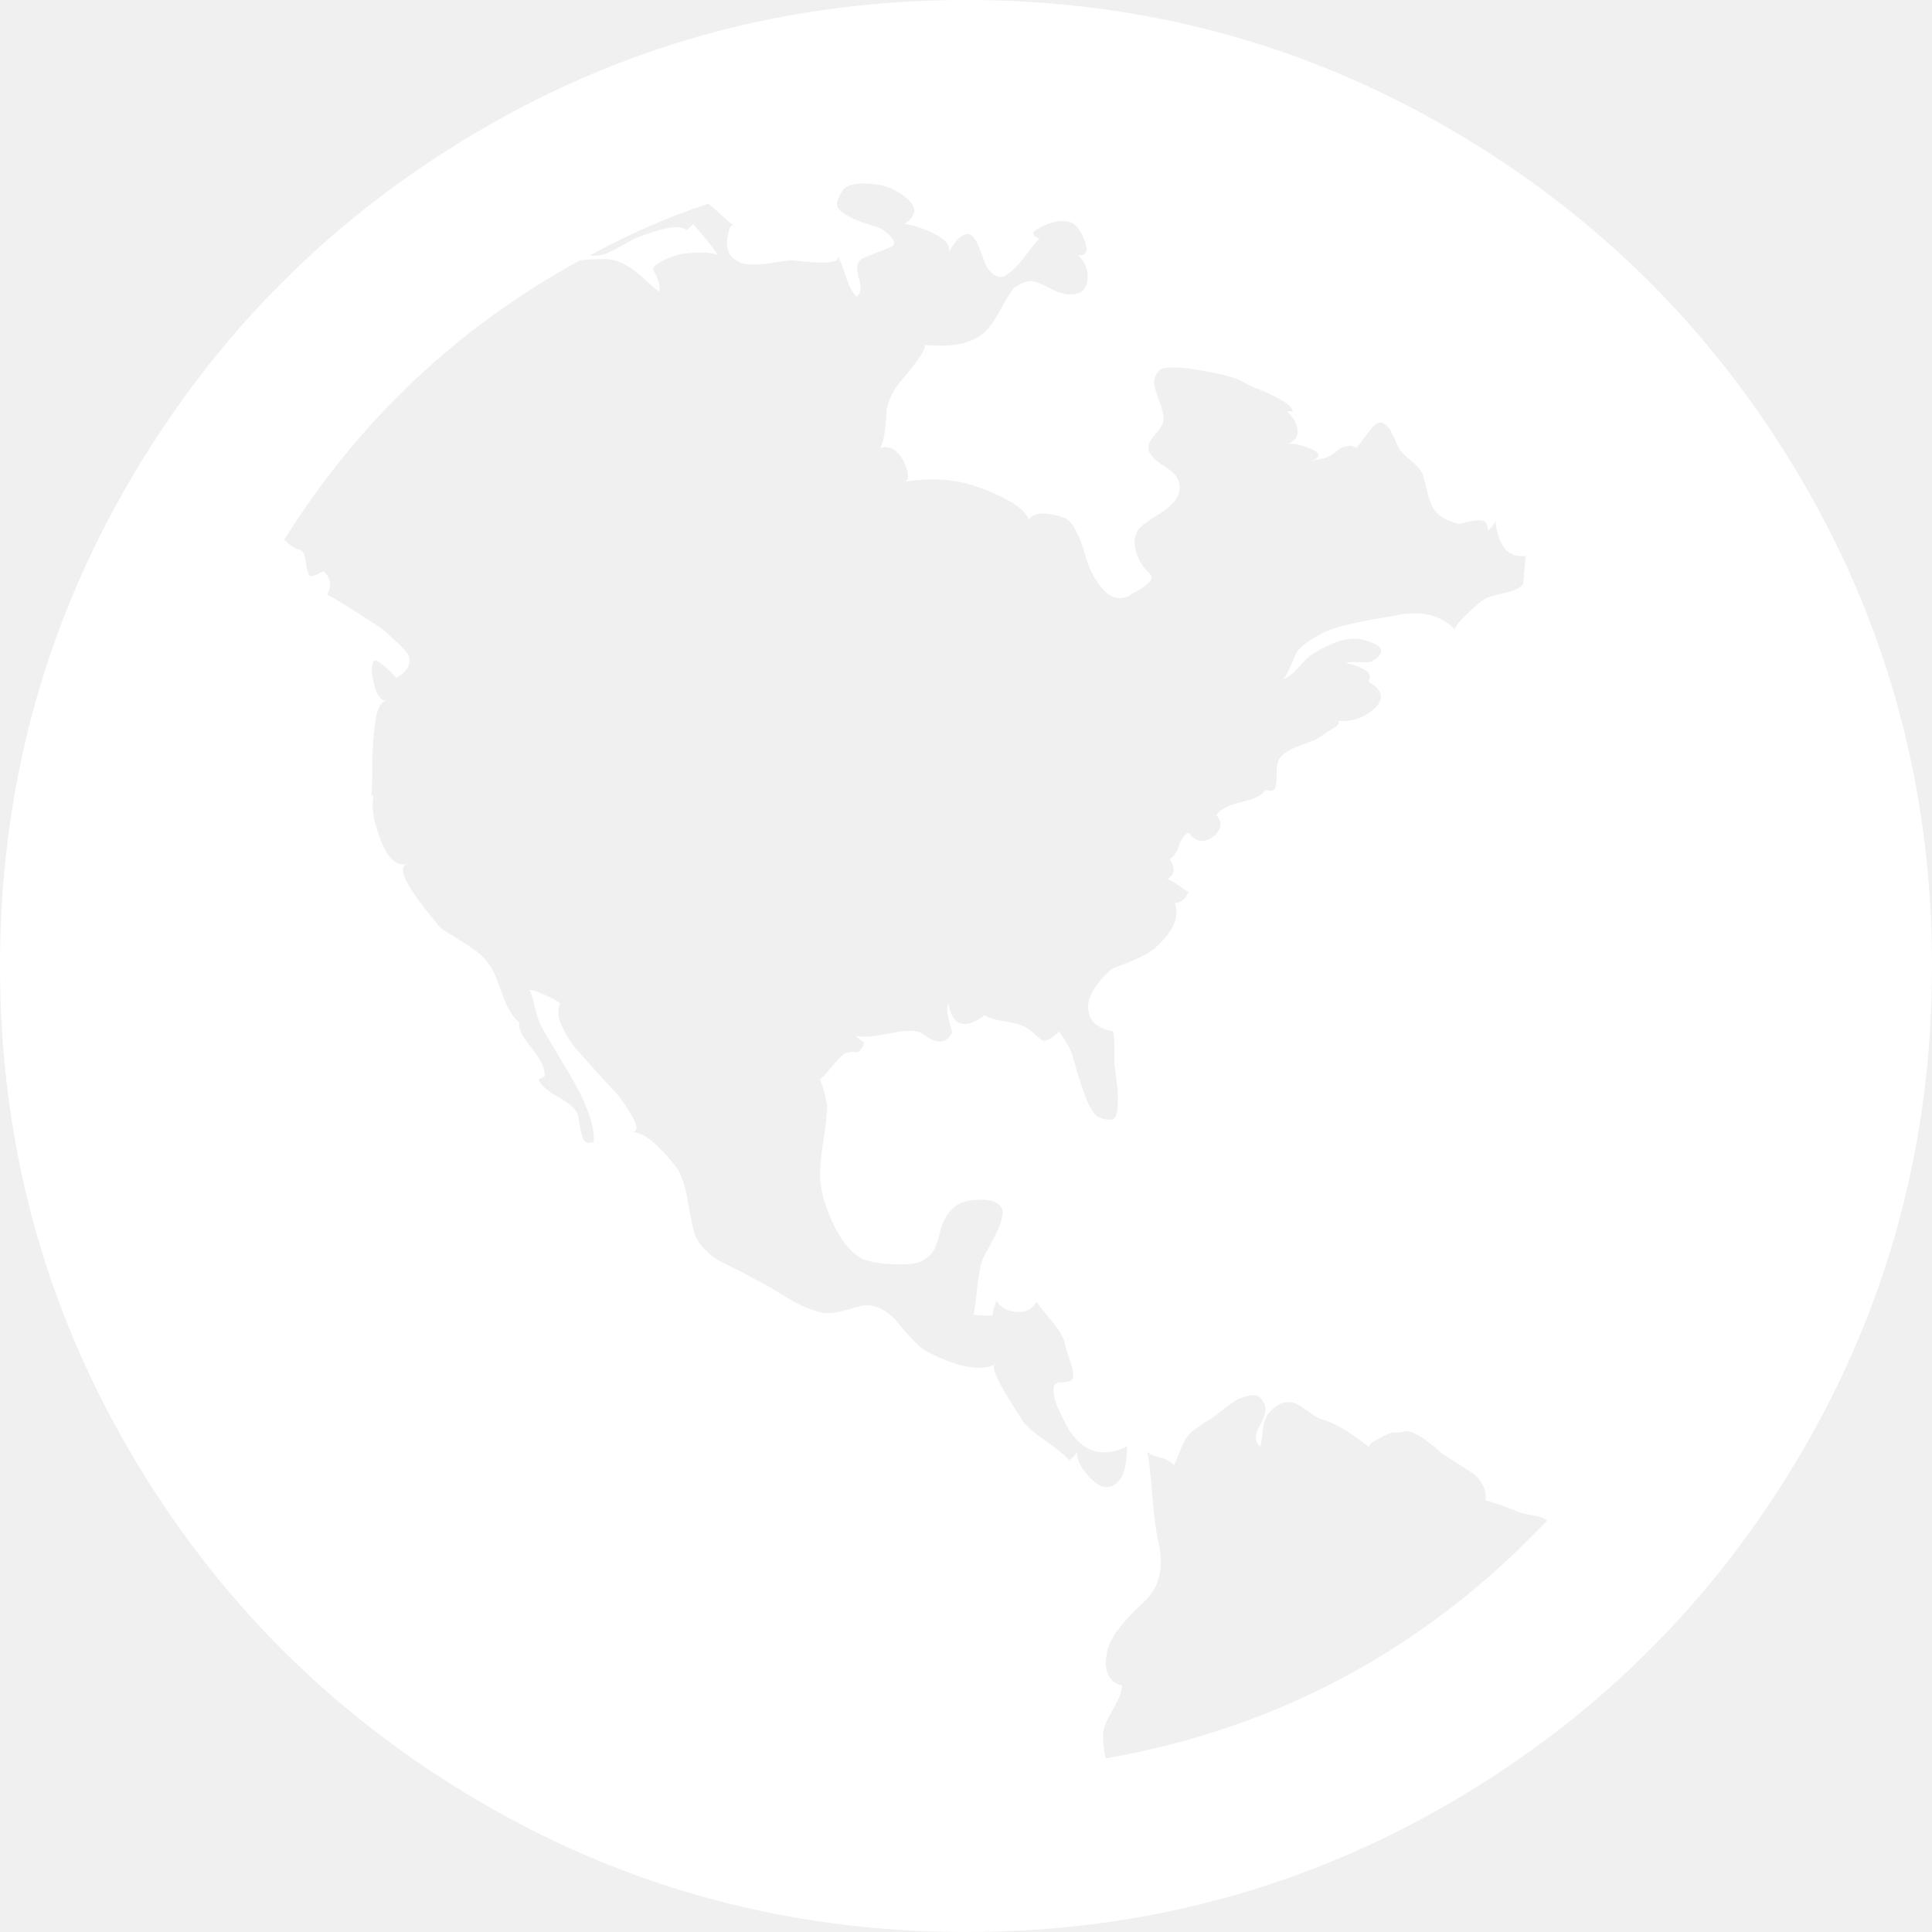
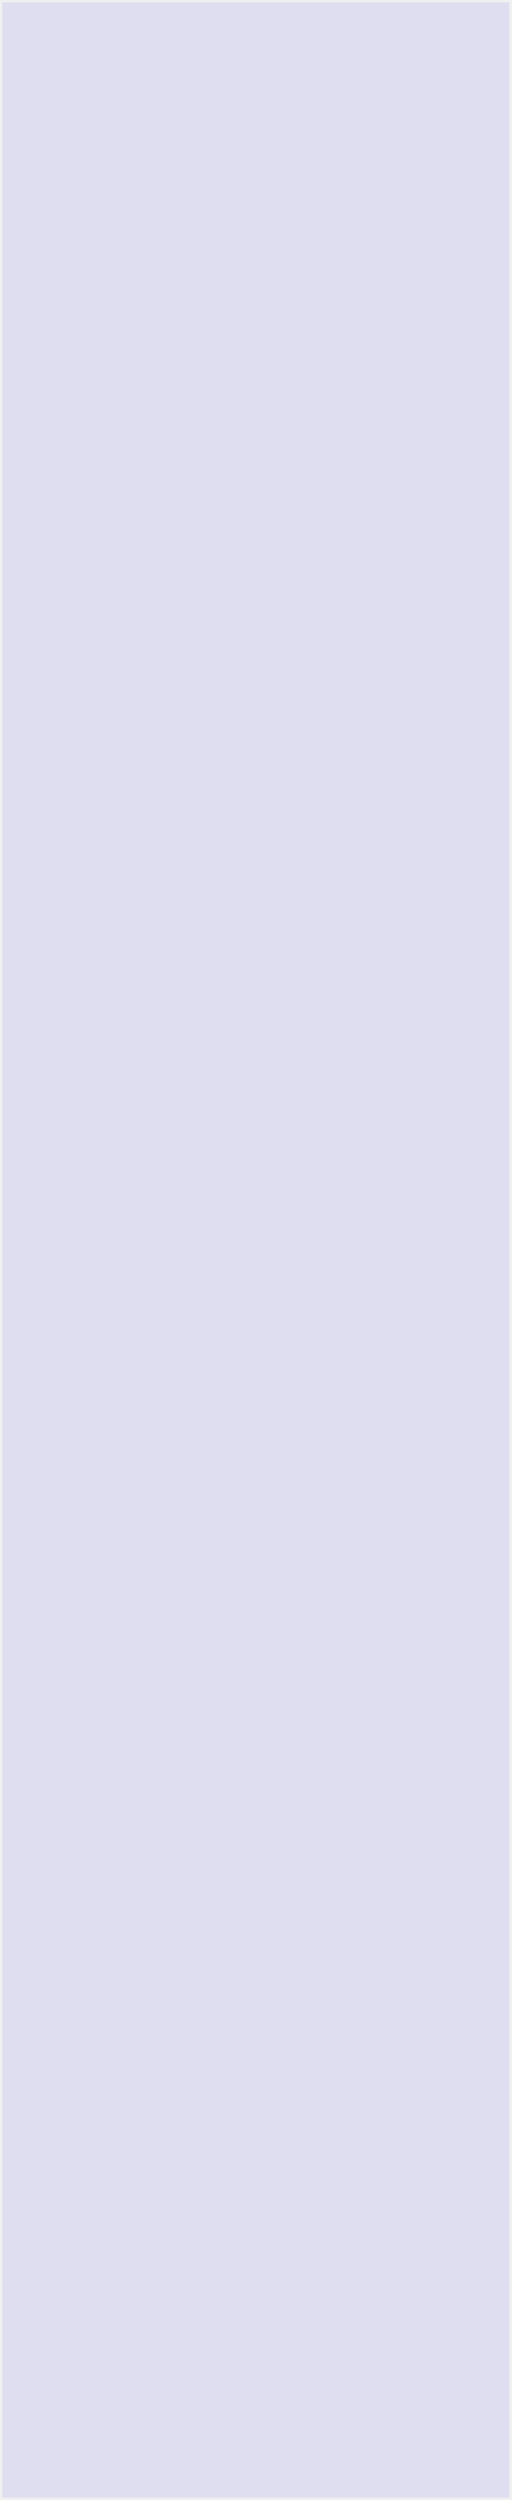
- <svg xmlns="http://www.w3.org/2000/svg" version="1.1" width="30px" height="30px">
-   <g transform="matrix(1 0 0 1 -41 -111 )">
-     <path d="M 7.471 2.012  C 9.769 0.671  12.279 0  15 0  C 17.721 0  20.231 0.671  22.529 2.012  C 24.827 3.353  26.647 5.173  27.988 7.471  C 29.329 9.769  30 12.279  30 15  C 30 17.721  29.329 20.231  27.988 22.529  C 26.647 24.827  24.827 26.647  22.529 27.988  C 20.231 29.329  17.721 30  15 30  C 12.279 30  9.769 29.329  7.471 27.988  C 5.173 26.647  3.353 24.827  2.012 22.529  C 0.671 20.231  0 17.721  0 15  C 0 12.279  0.671 9.769  2.012 7.471  C 3.353 5.173  5.173 3.353  7.471 2.012  Z M 21.191 9.941  C 20.97 9.876  20.69 9.954  20.352 10.176  C 20.326 10.189  20.264 10.251  20.166 10.361  C 20.068 10.472  19.98 10.534  19.902 10.547  C 19.928 10.547  19.958 10.514  19.99 10.449  C 20.023 10.384  20.055 10.312  20.088 10.234  C 20.12 10.156  20.143 10.111  20.156 10.098  C 20.234 10.007  20.378 9.909  20.586 9.805  C 20.768 9.727  21.107 9.648  21.602 9.57  C 22.044 9.466  22.376 9.538  22.598 9.785  C 22.572 9.759  22.633 9.674  22.783 9.531  C 22.933 9.388  23.027 9.31  23.066 9.297  C 23.105 9.271  23.203 9.242  23.359 9.209  C 23.516 9.176  23.613 9.128  23.652 9.062  L 23.691 8.633  C 23.535 8.646  23.421 8.6  23.35 8.496  C 23.278 8.392  23.236 8.255  23.223 8.086  C 23.223 8.112  23.184 8.164  23.105 8.242  C 23.105 8.151  23.076 8.099  23.018 8.086  C 22.959 8.073  22.884 8.079  22.793 8.105  C 22.702 8.132  22.643 8.138  22.617 8.125  C 22.487 8.086  22.389 8.037  22.324 7.979  C 22.259 7.92  22.207 7.812  22.168 7.656  C 22.129 7.5  22.103 7.402  22.09 7.363  C 22.064 7.298  22.002 7.227  21.904 7.148  C 21.807 7.07  21.745 7.005  21.719 6.953  C 21.706 6.927  21.689 6.891  21.67 6.846  C 21.65 6.8  21.631 6.758  21.611 6.719  C 21.592 6.68  21.566 6.644  21.533 6.611  C 21.501 6.579  21.465 6.562  21.426 6.562  C 21.387 6.562  21.341 6.595  21.289 6.66  C 21.237 6.725  21.188 6.79  21.143 6.855  C 21.097 6.921  21.068 6.953  21.055 6.953  C 21.016 6.927  20.977 6.917  20.938 6.924  C 20.898 6.93  20.869 6.937  20.85 6.943  C 20.83 6.95  20.801 6.969  20.762 7.002  C 20.723 7.035  20.69 7.057  20.664 7.07  C 20.625 7.096  20.57 7.116  20.498 7.129  C 20.426 7.142  20.371 7.155  20.332 7.168  C 20.527 7.103  20.521 7.031  20.312 6.953  C 20.182 6.901  20.078 6.882  20 6.895  C 20.117 6.842  20.166 6.764  20.146 6.66  C 20.127 6.556  20.072 6.465  19.98 6.387  L 20.078 6.387  C 20.065 6.335  20.01 6.279  19.912 6.221  C 19.814 6.162  19.701 6.107  19.57 6.055  C 19.44 6.003  19.355 5.964  19.316 5.938  C 19.212 5.872  18.991 5.811  18.652 5.752  C 18.314 5.693  18.099 5.69  18.008 5.742  C 17.943 5.82  17.913 5.889  17.92 5.947  C 17.926 6.006  17.952 6.097  17.998 6.221  C 18.044 6.344  18.066 6.426  18.066 6.465  C 18.079 6.543  18.044 6.628  17.959 6.719  C 17.874 6.81  17.832 6.888  17.832 6.953  C 17.832 7.044  17.923 7.145  18.105 7.256  C 18.288 7.367  18.353 7.507  18.301 7.676  C 18.262 7.78  18.158 7.884  17.988 7.988  C 17.819 8.092  17.715 8.171  17.676 8.223  C 17.611 8.327  17.601 8.447  17.646 8.584  C 17.692 8.721  17.76 8.828  17.852 8.906  C 17.878 8.932  17.887 8.958  17.881 8.984  C 17.874 9.01  17.852 9.04  17.812 9.072  C 17.773 9.105  17.738 9.131  17.705 9.15  C 17.673 9.17  17.63 9.193  17.578 9.219  L 17.52 9.258  C 17.376 9.323  17.243 9.284  17.119 9.141  C 16.995 8.997  16.908 8.828  16.855 8.633  C 16.764 8.307  16.66 8.112  16.543 8.047  C 16.243 7.943  16.055 7.949  15.977 8.066  C 15.911 7.897  15.645 7.728  15.176 7.559  C 14.85 7.441  14.473 7.415  14.043 7.48  C 14.121 7.467  14.121 7.37  14.043 7.188  C 13.952 6.992  13.828 6.914  13.672 6.953  C 13.711 6.875  13.737 6.761  13.75 6.611  C 13.763 6.462  13.77 6.374  13.77 6.348  C 13.809 6.178  13.887 6.029  14.004 5.898  C 14.017 5.885  14.062 5.83  14.141 5.732  C 14.219 5.635  14.281 5.547  14.326 5.469  C 14.372 5.391  14.375 5.352  14.336 5.352  C 14.792 5.404  15.117 5.332  15.312 5.137  C 15.378 5.072  15.452 4.961  15.537 4.805  C 15.622 4.648  15.69 4.538  15.742 4.473  C 15.859 4.395  15.951 4.359  16.016 4.365  C 16.081 4.372  16.175 4.408  16.299 4.473  C 16.423 4.538  16.517 4.57  16.582 4.57  C 16.764 4.583  16.865 4.512  16.885 4.355  C 16.904 4.199  16.855 4.069  16.738 3.965  C 16.895 3.978  16.914 3.867  16.797 3.633  C 16.745 3.542  16.693 3.483  16.641 3.457  C 16.484 3.405  16.309 3.438  16.113 3.555  C 16.009 3.607  16.022 3.659  16.152 3.711  C 16.139 3.698  16.077 3.766  15.967 3.916  C 15.856 4.066  15.749 4.18  15.645 4.258  C 15.54 4.336  15.436 4.303  15.332 4.16  C 15.319 4.147  15.283 4.059  15.225 3.896  C 15.166 3.734  15.104 3.646  15.039 3.633  C 14.935 3.633  14.831 3.73  14.727 3.926  C 14.766 3.822  14.694 3.724  14.512 3.633  C 14.329 3.542  14.173 3.49  14.043 3.477  C 14.29 3.32  14.238 3.145  13.887 2.949  C 13.796 2.897  13.662 2.865  13.486 2.852  C 13.311 2.839  13.184 2.865  13.105 2.93  C 13.04 3.021  13.005 3.096  12.998 3.154  C 12.992 3.213  13.024 3.265  13.096 3.311  C 13.167 3.356  13.236 3.392  13.301 3.418  C 13.366 3.444  13.441 3.47  13.525 3.496  C 13.61 3.522  13.665 3.542  13.691 3.555  C 13.874 3.685  13.926 3.776  13.848 3.828  C 13.822 3.841  13.766 3.864  13.682 3.896  C 13.597 3.929  13.522 3.958  13.457 3.984  C 13.392 4.01  13.353 4.036  13.34 4.062  C 13.301 4.115  13.301 4.206  13.34 4.336  C 13.379 4.466  13.366 4.557  13.301 4.609  C 13.236 4.544  13.177 4.43  13.125 4.268  C 13.073 4.105  13.027 3.997  12.988 3.945  C 13.079 4.062  12.917 4.102  12.5 4.062  L 12.305 4.043  C 12.253 4.043  12.148 4.056  11.992 4.082  C 11.836 4.108  11.702 4.115  11.592 4.102  C 11.481 4.089  11.393 4.036  11.328 3.945  C 11.276 3.841  11.276 3.711  11.328 3.555  C 11.341 3.503  11.367 3.49  11.406 3.516  C 11.354 3.477  11.283 3.415  11.191 3.33  C 11.1 3.245  11.035 3.19  10.996 3.164  C 10.397 3.359  9.785 3.626  9.16 3.965  C 9.238 3.978  9.316 3.971  9.395 3.945  C 9.46 3.919  9.544 3.877  9.648 3.818  C 9.753 3.76  9.818 3.724  9.844 3.711  C 10.286 3.529  10.56 3.483  10.664 3.574  L 10.762 3.477  C 10.944 3.685  11.074 3.848  11.152 3.965  C 11.061 3.913  10.866 3.906  10.566 3.945  C 10.306 4.023  10.163 4.102  10.137 4.18  C 10.228 4.336  10.26 4.453  10.234 4.531  C 10.182 4.492  10.107 4.427  10.01 4.336  C 9.912 4.245  9.818 4.173  9.727 4.121  C 9.635 4.069  9.538 4.036  9.434 4.023  C 9.225 4.023  9.082 4.03  9.004 4.043  C 7.103 5.085  5.573 6.53  4.414 8.379  C 4.505 8.47  4.583 8.522  4.648 8.535  C 4.701 8.548  4.733 8.607  4.746 8.711  C 4.759 8.815  4.775 8.887  4.795 8.926  C 4.814 8.965  4.889 8.945  5.02 8.867  C 5.137 8.971  5.156 9.095  5.078 9.238  C 5.091 9.225  5.378 9.401  5.938 9.766  C 6.185 9.987  6.322 10.124  6.348 10.176  C 6.387 10.319  6.322 10.436  6.152 10.527  C 6.139 10.501  6.081 10.443  5.977 10.352  C 5.872 10.26  5.814 10.234  5.801 10.273  C 5.762 10.339  5.765 10.459  5.811 10.635  C 5.856 10.811  5.924 10.892  6.016 10.879  C 5.924 10.879  5.863 10.983  5.83 11.191  C 5.798 11.4  5.781 11.631  5.781 11.885  C 5.781 12.139  5.775 12.292  5.762 12.344  L 5.801 12.363  C 5.762 12.52  5.798 12.744  5.908 13.037  C 6.019 13.33  6.159 13.457  6.328 13.418  C 6.159 13.457  6.289 13.737  6.719 14.258  C 6.797 14.362  6.849 14.421  6.875 14.434  C 6.914 14.46  6.992 14.508  7.109 14.58  C 7.227 14.652  7.324 14.717  7.402 14.775  C 7.48 14.834  7.546 14.902  7.598 14.98  C 7.65 15.046  7.715 15.192  7.793 15.42  C 7.871 15.648  7.962 15.801  8.066 15.879  C 8.04 15.957  8.102 16.087  8.252 16.27  C 8.402 16.452  8.47 16.602  8.457 16.719  C 8.444 16.719  8.428 16.725  8.408 16.738  C 8.389 16.751  8.372 16.758  8.359 16.758  C 8.398 16.849  8.499 16.94  8.662 17.031  C 8.825 17.122  8.926 17.207  8.965 17.285  C 8.978 17.324  8.991 17.389  9.004 17.48  C 9.017 17.572  9.036 17.643  9.062 17.695  C 9.089 17.747  9.141 17.76  9.219 17.734  C 9.245 17.474  9.089 17.07  8.75 16.523  C 8.555 16.198  8.444 16.009  8.418 15.957  C 8.379 15.892  8.343 15.791  8.311 15.654  C 8.278 15.518  8.249 15.423  8.223 15.371  C 8.249 15.371  8.288 15.381  8.34 15.4  C 8.392 15.42  8.447 15.443  8.506 15.469  C 8.564 15.495  8.613 15.521  8.652 15.547  C 8.691 15.573  8.704 15.592  8.691 15.605  C 8.652 15.697  8.665 15.811  8.73 15.947  C 8.796 16.084  8.874 16.204  8.965 16.309  C 9.056 16.413  9.167 16.536  9.297 16.68  C 9.427 16.823  9.505 16.908  9.531 16.934  C 9.609 17.012  9.701 17.139  9.805 17.314  C 9.909 17.49  9.909 17.578  9.805 17.578  C 9.922 17.578  10.052 17.646  10.195 17.783  C 10.339 17.92  10.449 18.047  10.527 18.164  C 10.592 18.268  10.645 18.438  10.684 18.672  C 10.723 18.906  10.755 19.062  10.781 19.141  C 10.807 19.232  10.863 19.32  10.947 19.404  C 11.032 19.489  11.113 19.551  11.191 19.59  L 11.504 19.746  C 11.504 19.746  11.589 19.792  11.758 19.883  C 11.823 19.909  11.943 19.977  12.119 20.088  C 12.295 20.199  12.435 20.273  12.539 20.312  C 12.669 20.365  12.773 20.391  12.852 20.391  C 12.93 20.391  13.024 20.374  13.135 20.342  C 13.245 20.309  13.333 20.286  13.398 20.273  C 13.594 20.247  13.783 20.345  13.965 20.566  C 14.147 20.788  14.284 20.924  14.375 20.977  C 14.844 21.224  15.202 21.296  15.449 21.191  C 15.423 21.204  15.426 21.253  15.459 21.338  C 15.492 21.423  15.544 21.523  15.615 21.641  C 15.687 21.758  15.745 21.852  15.791 21.924  C 15.837 21.995  15.872 22.051  15.898 22.09  C 15.964 22.168  16.081 22.266  16.25 22.383  C 16.419 22.5  16.536 22.598  16.602 22.676  C 16.68 22.624  16.725 22.565  16.738 22.5  C 16.699 22.604  16.745 22.734  16.875 22.891  C 17.005 23.047  17.122 23.112  17.227 23.086  C 17.409 23.047  17.5 22.839  17.5 22.461  C 17.096 22.656  16.777 22.539  16.543 22.109  C 16.543 22.096  16.527 22.061  16.494 22.002  C 16.462 21.943  16.436 21.888  16.416 21.836  C 16.396 21.784  16.38 21.729  16.367 21.67  C 16.354 21.611  16.354 21.562  16.367 21.523  C 16.38 21.484  16.413 21.465  16.465 21.465  C 16.582 21.465  16.647 21.442  16.66 21.396  C 16.673 21.351  16.66 21.27  16.621 21.152  C 16.582 21.035  16.556 20.951  16.543 20.898  C 16.53 20.794  16.458 20.664  16.328 20.508  C 16.198 20.352  16.12 20.254  16.094 20.215  C 16.029 20.332  15.924 20.384  15.781 20.371  C 15.638 20.358  15.534 20.299  15.469 20.195  C 15.469 20.208  15.459 20.244  15.439 20.303  C 15.42 20.361  15.41 20.404  15.41 20.43  C 15.241 20.43  15.143 20.423  15.117 20.41  C 15.13 20.371  15.146 20.257  15.166 20.068  C 15.186 19.88  15.208 19.733  15.234 19.629  C 15.247 19.577  15.283 19.499  15.342 19.395  C 15.4 19.29  15.449 19.196  15.488 19.111  C 15.527 19.027  15.553 18.945  15.566 18.867  C 15.579 18.789  15.55 18.727  15.479 18.682  C 15.407 18.636  15.293 18.62  15.137 18.633  C 14.889 18.646  14.72 18.776  14.629 19.023  C 14.616 19.062  14.596 19.131  14.57 19.229  C 14.544 19.326  14.512 19.401  14.473 19.453  C 14.434 19.505  14.375 19.551  14.297 19.59  C 14.206 19.629  14.049 19.642  13.828 19.629  C 13.607 19.616  13.451 19.583  13.359 19.531  C 13.19 19.427  13.044 19.238  12.92 18.965  C 12.796 18.691  12.734 18.451  12.734 18.242  C 12.734 18.112  12.751 17.939  12.783 17.725  C 12.816 17.51  12.835 17.347  12.842 17.236  C 12.848 17.126  12.812 16.966  12.734 16.758  C 12.773 16.732  12.832 16.67  12.91 16.572  C 12.988 16.475  13.053 16.406  13.105 16.367  C 13.132 16.354  13.161 16.344  13.193 16.338  C 13.226 16.331  13.255 16.331  13.281 16.338  C 13.307 16.344  13.333 16.335  13.359 16.309  C 13.385 16.283  13.405 16.243  13.418 16.191  C 13.405 16.178  13.379 16.159  13.34 16.133  C 13.301 16.094  13.275 16.074  13.262 16.074  C 13.353 16.113  13.538 16.104  13.818 16.045  C 14.098 15.986  14.277 15.996  14.355 16.074  C 14.551 16.217  14.694 16.204  14.785 16.035  C 14.785 16.022  14.769 15.96  14.736 15.85  C 14.704 15.739  14.701 15.651  14.727 15.586  C 14.792 15.938  14.98 15.996  15.293 15.762  C 15.332 15.801  15.433 15.833  15.596 15.859  C 15.758 15.885  15.872 15.918  15.938 15.957  C 15.977 15.983  16.022 16.019  16.074 16.064  C 16.126 16.11  16.162 16.139  16.182 16.152  C 16.201 16.165  16.234 16.162  16.279 16.143  C 16.325 16.123  16.38 16.081  16.445 16.016  C 16.576 16.198  16.654 16.354  16.68 16.484  C 16.823 17.005  16.947 17.292  17.051 17.344  C 17.142 17.383  17.214 17.396  17.266 17.383  C 17.318 17.37  17.347 17.308  17.354 17.197  C 17.36 17.087  17.36 16.995  17.354 16.924  C 17.347 16.852  17.337 16.771  17.324 16.68  L 17.305 16.523  L 17.305 16.172  L 17.285 16.016  C 17.09 15.977  16.969 15.898  16.924 15.781  C 16.878 15.664  16.888 15.544  16.953 15.42  C 17.018 15.296  17.116 15.176  17.246 15.059  C 17.259 15.046  17.311 15.023  17.402 14.99  C 17.493 14.958  17.594 14.915  17.705 14.863  C 17.816 14.811  17.897 14.759  17.949 14.707  C 18.223 14.46  18.32 14.232  18.242 14.023  C 18.333 14.023  18.405 13.965  18.457 13.848  C 18.444 13.848  18.411 13.828  18.359 13.789  C 18.307 13.75  18.258 13.717  18.213 13.691  C 18.167 13.665  18.138 13.652  18.125 13.652  C 18.242 13.587  18.255 13.483  18.164 13.34  C 18.229 13.301  18.278 13.229  18.311 13.125  C 18.343 13.021  18.392 12.956  18.457 12.93  C 18.574 13.086  18.711 13.099  18.867 12.969  C 18.971 12.865  18.978 12.76  18.887 12.656  C 18.952 12.565  19.085 12.497  19.287 12.451  C 19.489 12.406  19.609 12.344  19.648 12.266  C 19.74 12.292  19.792 12.279  19.805 12.227  C 19.818 12.174  19.824 12.096  19.824 11.992  C 19.824 11.888  19.844 11.81  19.883 11.758  C 19.935 11.693  20.033 11.634  20.176 11.582  C 20.319 11.53  20.404 11.497  20.43 11.484  L 20.762 11.27  C 20.801 11.217  20.801 11.191  20.762 11.191  C 20.996 11.217  21.198 11.146  21.367 10.977  C 21.497 10.833  21.458 10.703  21.25 10.586  C 21.289 10.508  21.27 10.446  21.191 10.4  C 21.113 10.355  21.016 10.319  20.898 10.293  C 20.938 10.28  21.012 10.277  21.123 10.283  C 21.234 10.29  21.302 10.28  21.328 10.254  C 21.523 10.124  21.478 10.02  21.191 9.941  Z M 17.129 26.992  C 17.129 27.07  17.142 27.174  17.168 27.305  C 19.85 26.836  22.135 25.605  24.023 23.613  C 23.984 23.574  23.903 23.545  23.779 23.525  C 23.656 23.506  23.574 23.483  23.535 23.457  C 23.301 23.366  23.145 23.314  23.066 23.301  C 23.079 23.21  23.063 23.125  23.018 23.047  C 22.972 22.969  22.92 22.91  22.861 22.871  C 22.803 22.832  22.721 22.78  22.617 22.715  C 22.513 22.65  22.441 22.604  22.402 22.578  C 22.376 22.552  22.331 22.513  22.266 22.461  C 22.201 22.409  22.155 22.373  22.129 22.354  C 22.103 22.334  22.054 22.305  21.982 22.266  C 21.911 22.227  21.855 22.214  21.816 22.227  C 21.777 22.24  21.712 22.246  21.621 22.246  L 21.562 22.266  C 21.523 22.279  21.488 22.295  21.455 22.314  C 21.423 22.334  21.387 22.354  21.348 22.373  C 21.309 22.393  21.283 22.412  21.27 22.432  C 21.257 22.451  21.257 22.467  21.27 22.48  C 20.996 22.259  20.762 22.116  20.566 22.051  C 20.501 22.038  20.43 22.002  20.352 21.943  C 20.273 21.885  20.205 21.839  20.146 21.807  C 20.088 21.774  20.023 21.764  19.951 21.777  C 19.88 21.79  19.805 21.836  19.727 21.914  C 19.661 21.979  19.622 22.077  19.609 22.207  C 19.596 22.337  19.583 22.422  19.57 22.461  C 19.479 22.396  19.479 22.282  19.57 22.119  C 19.661 21.956  19.674 21.836  19.609 21.758  C 19.57 21.68  19.502 21.65  19.404 21.67  C 19.307 21.689  19.229 21.719  19.17 21.758  C 19.111 21.797  19.036 21.852  18.945 21.924  C 18.854 21.995  18.796 22.038  18.77 22.051  C 18.743 22.064  18.688 22.1  18.604 22.158  C 18.519 22.217  18.464 22.266  18.438 22.305  C 18.398 22.357  18.359 22.435  18.32 22.539  C 18.281 22.643  18.249 22.715  18.223 22.754  C 18.197 22.702  18.122 22.66  17.998 22.627  C 17.874 22.594  17.812 22.559  17.812 22.52  C 17.839 22.65  17.865 22.878  17.891 23.203  C 17.917 23.529  17.949 23.776  17.988 23.945  C 18.079 24.349  18.001 24.661  17.754 24.883  C 17.402 25.208  17.214 25.469  17.188 25.664  C 17.135 25.951  17.214 26.12  17.422 26.172  C 17.422 26.263  17.37 26.396  17.266 26.572  C 17.161 26.748  17.116 26.888  17.129 26.992  Z " fill-rule="nonzero" fill="#ffffff" stroke="none" transform="matrix(1 0 0 1 41 111 )" />
+ <svg xmlns="http://www.w3.org/2000/svg" version="1.1" width="210px" height="1026px">
+   <g transform="matrix(1 0 0 1 -2 -152 )">
+     <path d="M 3 153  L 211 153  L 211 1177  L 3 1177  L 3 153  Z " fill-rule="nonzero" fill="#dedef0" stroke="none" />
  </g>
</svg>
